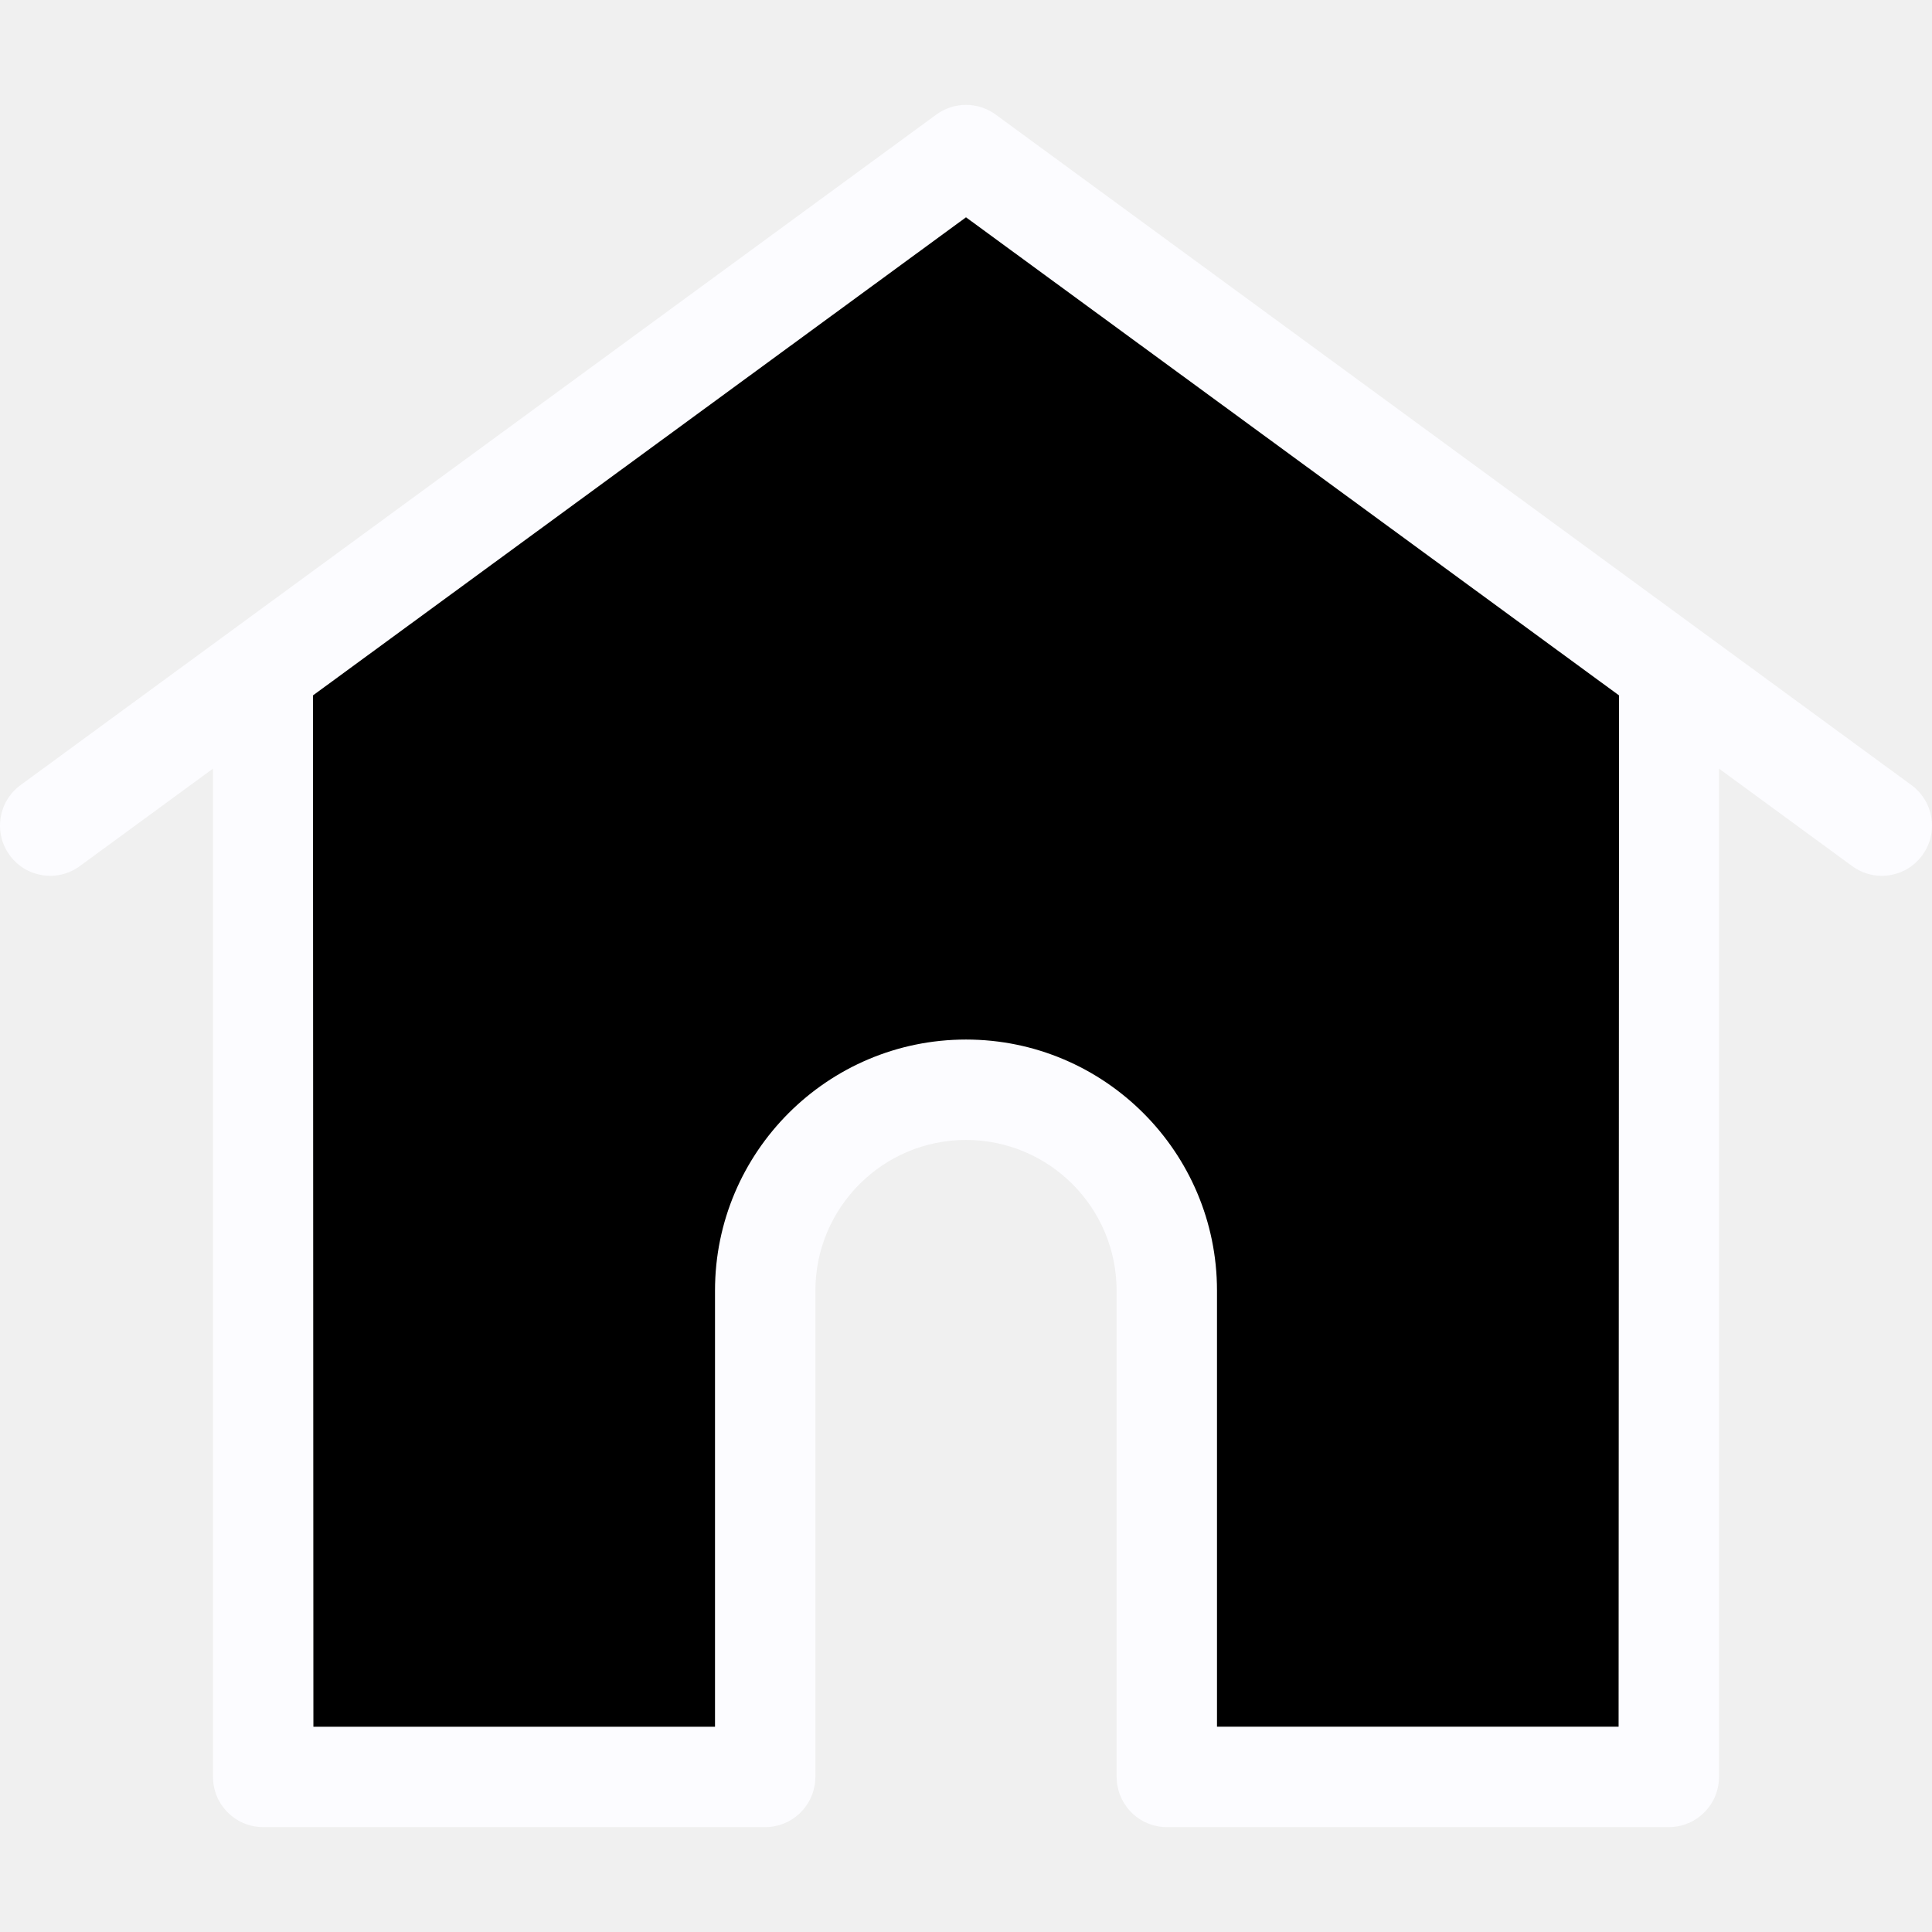
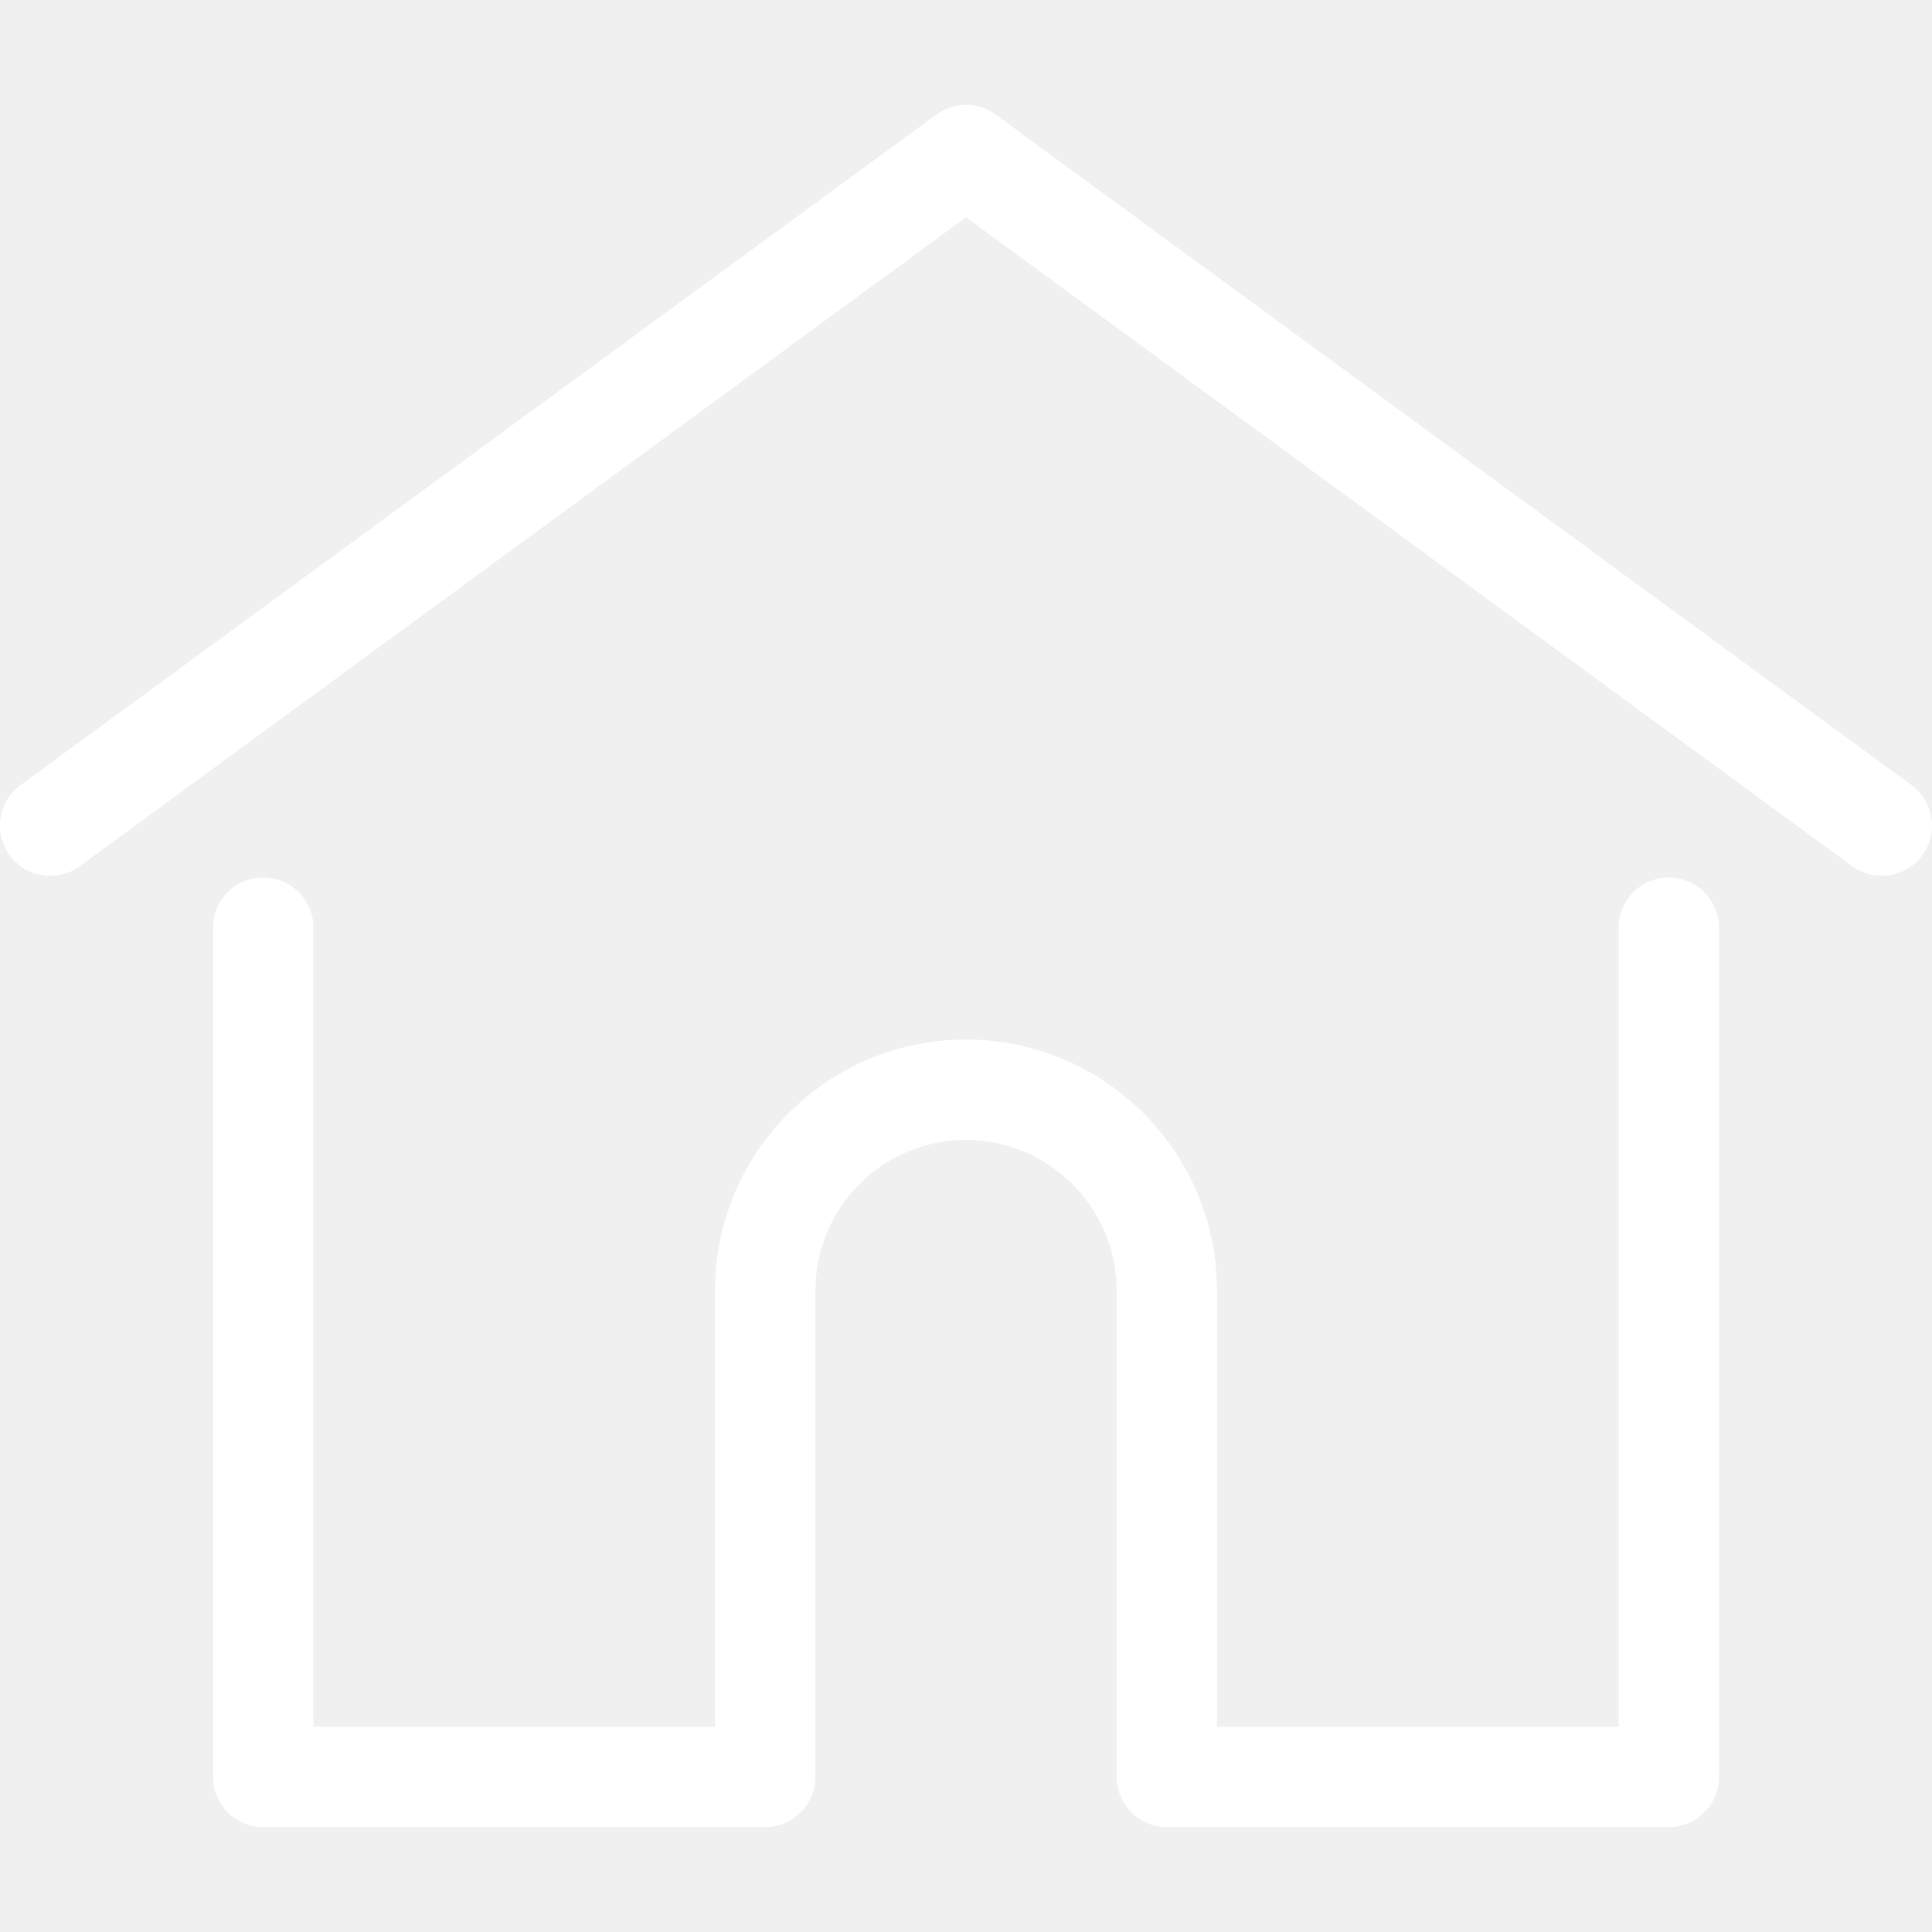
<svg xmlns="http://www.w3.org/2000/svg" version="1.1" id="Layer_1" x="0px" y="0px" viewBox="0 0 512 512" style="enable-background:new 0 0 512 512;" xml:space="preserve" width="512px" height="512px" class="">
  <g>
-     <path style="fill:#FCFCFF" d="M506.556,208.066c5.933,4.337,7.21,12.665,2.874,18.585c-2.607,3.565-6.652,5.454-10.736,5.454  c-2.727,0-5.481-0.838-7.849-2.581l-35.294-25.835v267.211c0,7.343-5.96,13.303-13.303,13.303H309.213  c-6.998,0-12.718-5.414-13.25-12.279c-0.027-0.306-0.053-0.639-0.053-1.024V342.005c0-22.004-17.906-39.91-39.91-39.91  s-39.91,17.906-39.91,39.91v128.896c0,0.386-0.027,0.718-0.053,1.038c-0.532,6.865-6.253,12.266-13.25,12.266H69.753  c-7.343,0-13.303-5.96-13.303-13.303V203.689l-35.294,25.835c-5.92,4.35-14.248,3.06-18.585-2.874  c-4.337-5.92-3.06-14.248,2.874-18.585L248.138,30.36c4.683-3.419,11.042-3.419,15.725,0L506.556,208.066z M428.944,457.598  l0.12-273.304L256,57.592L82.936,184.293l0.12,273.304h106.427V342.005c0-36.677,29.839-66.517,66.517-66.517  s66.517,29.839,66.517,66.517v115.593H428.944z" data-original="#1E0478" class="active-path" data-old_color="#1E0478" />
-     <path style="fill:#000000" d="M429.063,184.293l-0.12,273.304H322.517V342.005c0-36.677-29.839-66.517-66.517-66.517  s-66.517,29.839-66.517,66.517v115.593H83.056l-0.12-273.304L256,57.592L429.063,184.293z" data-original="#94E7EF" class="" data-old_color="#94E7EF" />
+     <g>
+       <g>
+         <path d="M506.555,208.064L263.859,30.367c-4.68-3.426-11.038-3.426-15.716,0L5.445,208.064    c-5.928,4.341-7.216,12.665-2.875,18.593s12.666,7.214,18.593,2.875L256,57.588l234.837,171.943c2.368,1.735,5.12,2.57,7.848,2.57    c4.096,0,8.138-1.885,10.744-5.445C513.771,220.729,512.483,212.405,506.555,208.064z" data-original="#000000" class="active-path" data-old_color="#000000" fill="#FFFFFF" />
+       </g>
+     </g>
+     <g>
+       <g>
+         <path d="M442.246,232.543c-7.346,0-13.303,5.956-13.303,13.303v211.749H322.521V342.009c0-36.68-29.842-66.52-66.52-66.52    s-66.52,29.842-66.52,66.52v115.587H83.058V245.847c0-7.347-5.957-13.303-13.303-13.303s-13.303,5.956-13.303,13.303v225.053    c0,7.347,5.957,13.303,13.303,13.303h133.029c6.996,0,12.721-5.405,13.251-12.267c0.032-0.311,0.052-0.651,0.052-1.036v-128.89    c0-22.009,17.905-39.914,39.914-39.914s39.914,17.906,39.914,39.914v128.89c0,0.383,0.02,0.717,0.052,1.024    c0.524,6.867,6.251,12.279,13.251,12.279h133.029c7.347,0,13.303-5.956,13.303-13.303V245.847    C455.549,238.499,449.593,232.543,442.246,232.543z" data-original="#000000" class="active-path" data-old_color="#000000" fill="#FFFFFF" />
+       </g>
+     </g>
  </g>
</svg>
